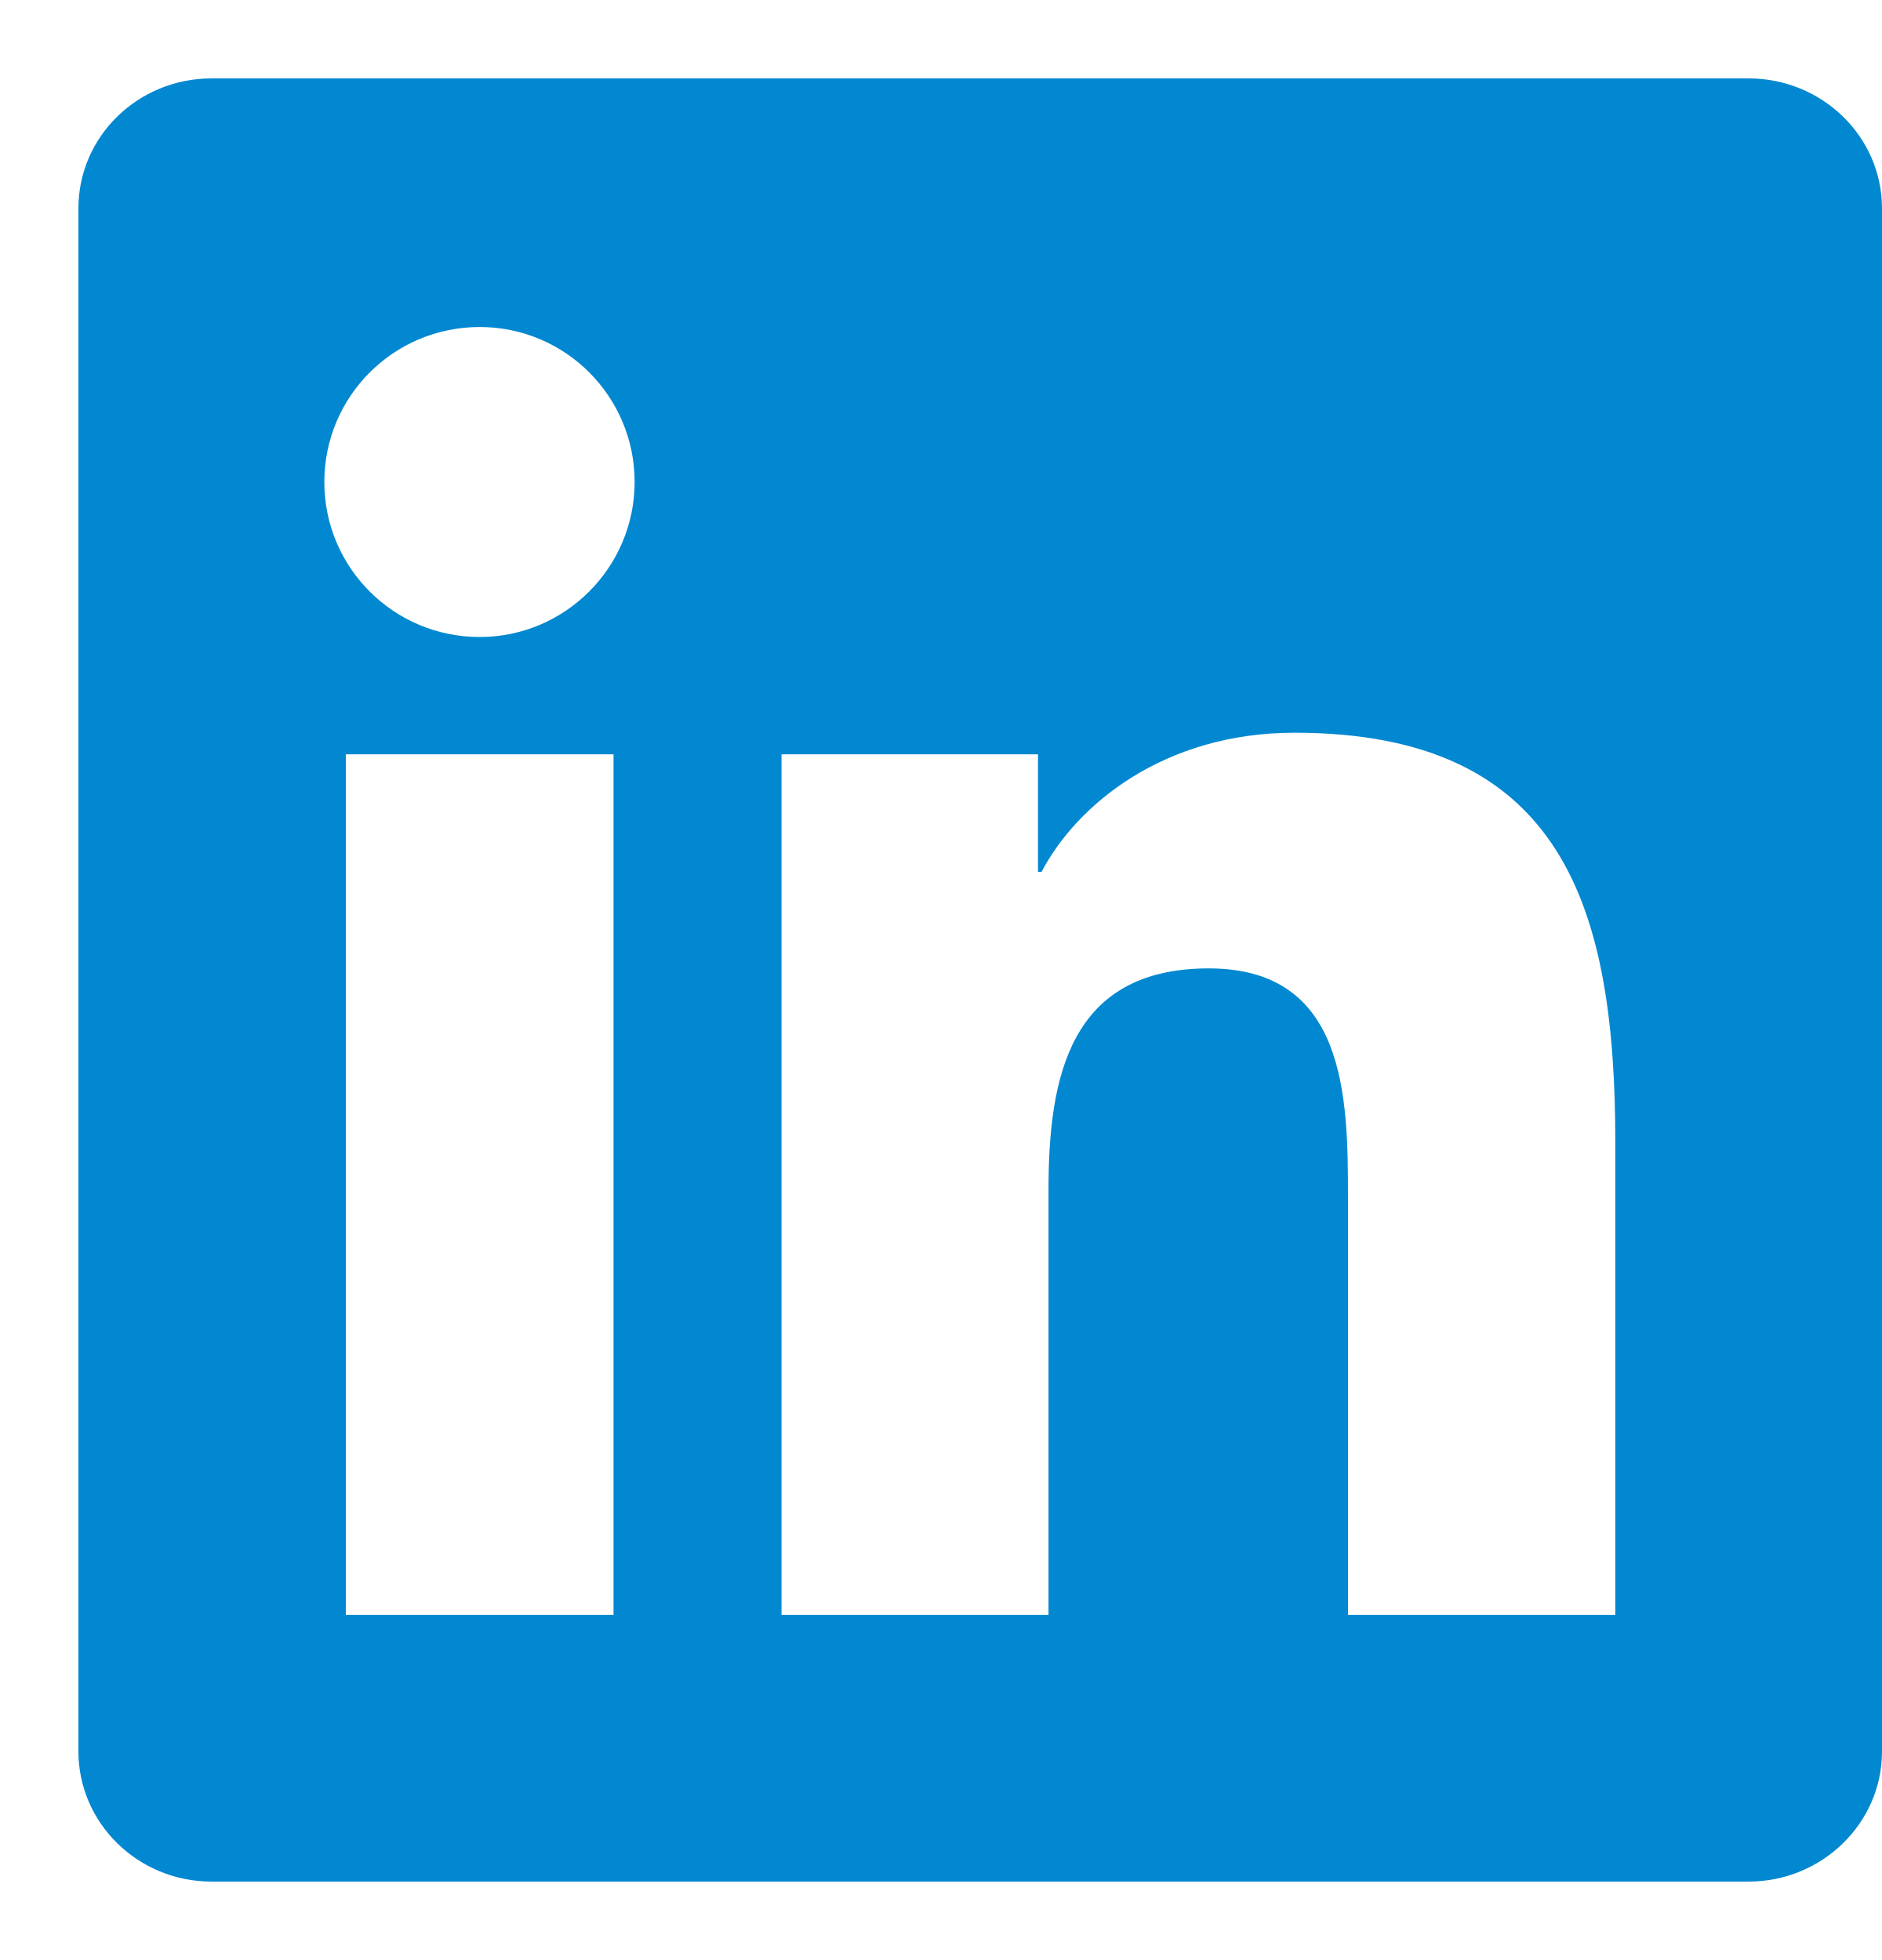
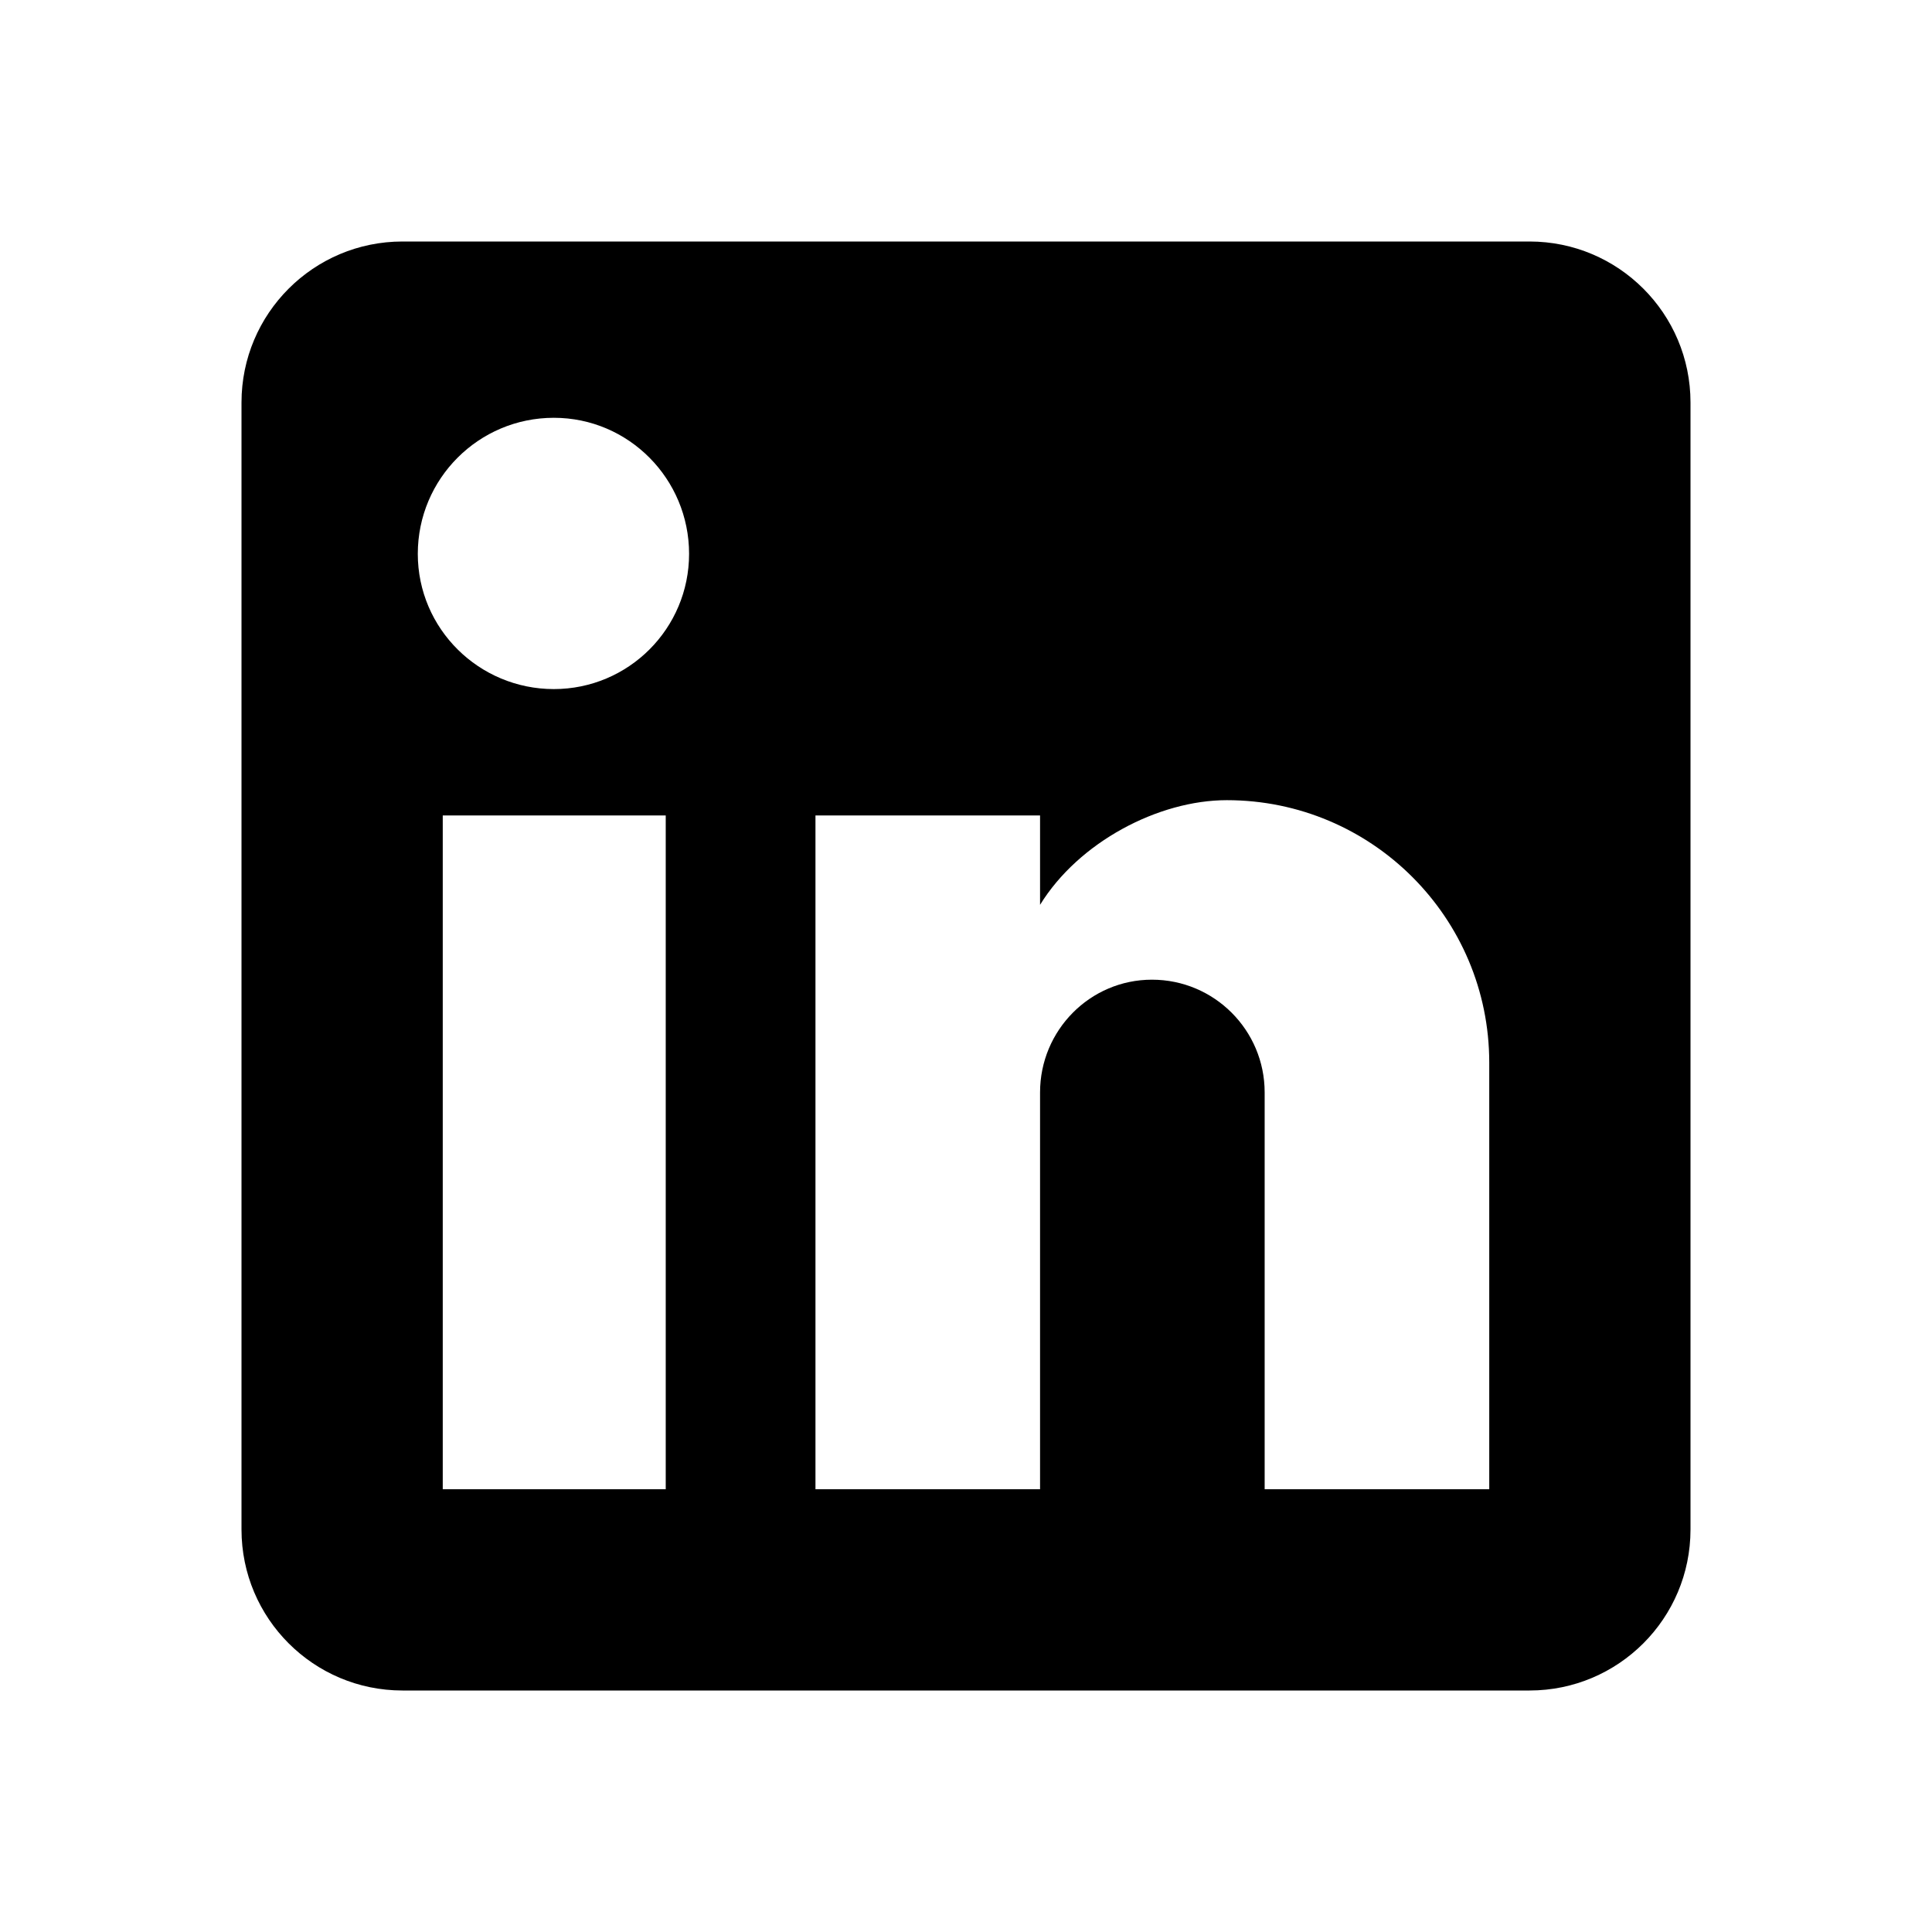
- <svg xmlns="http://www.w3.org/2000/svg" width="24" height="25" viewBox="0 0 24 25" fill="none">
-   <path d="M22.297 1H2.698C1.759 1 1 1.741 1 2.658V22.338C1 23.254 1.759 24 2.698 24H22.297C23.236 24 24 23.254 24 22.342V2.658C24 1.741 23.236 1 22.297 1ZM7.824 20.599H4.41V9.621H7.824V20.599ZM6.117 8.125C5.021 8.125 4.136 7.24 4.136 6.148C4.136 5.056 5.021 4.171 6.117 4.171C7.208 4.171 8.093 5.056 8.093 6.148C8.093 7.235 7.208 8.125 6.117 8.125ZM20.599 20.599H17.19V15.263C17.19 13.991 17.167 12.352 15.415 12.352C13.641 12.352 13.371 13.74 13.371 15.173V20.599H9.966V9.621H13.237V11.121H13.282C13.735 10.258 14.849 9.346 16.507 9.346C19.962 9.346 20.599 11.62 20.599 14.575V20.599Z" fill="#0288D1" />
+ <svg xmlns="http://www.w3.org/2000/svg" width="24" height="24" viewBox="0 0 24 24" fill="none">
+   <path d="M19 3a2 2 0 0 1 2 2v14a2 2 0 0 1-2 2H5a2 2 0 0 1-2-2V5a2 2 0 0 1 2-2h14m-.5 15.5v-5.3a3.26 3.26 0 0 0-3.26-3.26c-.85 0-1.84.52-2.32 1.3v-1.11h-2.79v8.37h2.79v-4.93c0-.77.62-1.4 1.39-1.4a1.4 1.4 0 0 1 1.4 1.4v4.93h2.79M6.88 8.56a1.68 1.68 0 0 0 1.68-1.68c0-.93-.75-1.69-1.68-1.69a1.69 1.69 0 0 0-1.69 1.69c0 .93.76 1.68 1.69 1.68m1.39 9.94v-8.37H5.5v8.37h2.77z" fill="currentColor" />
</svg>
